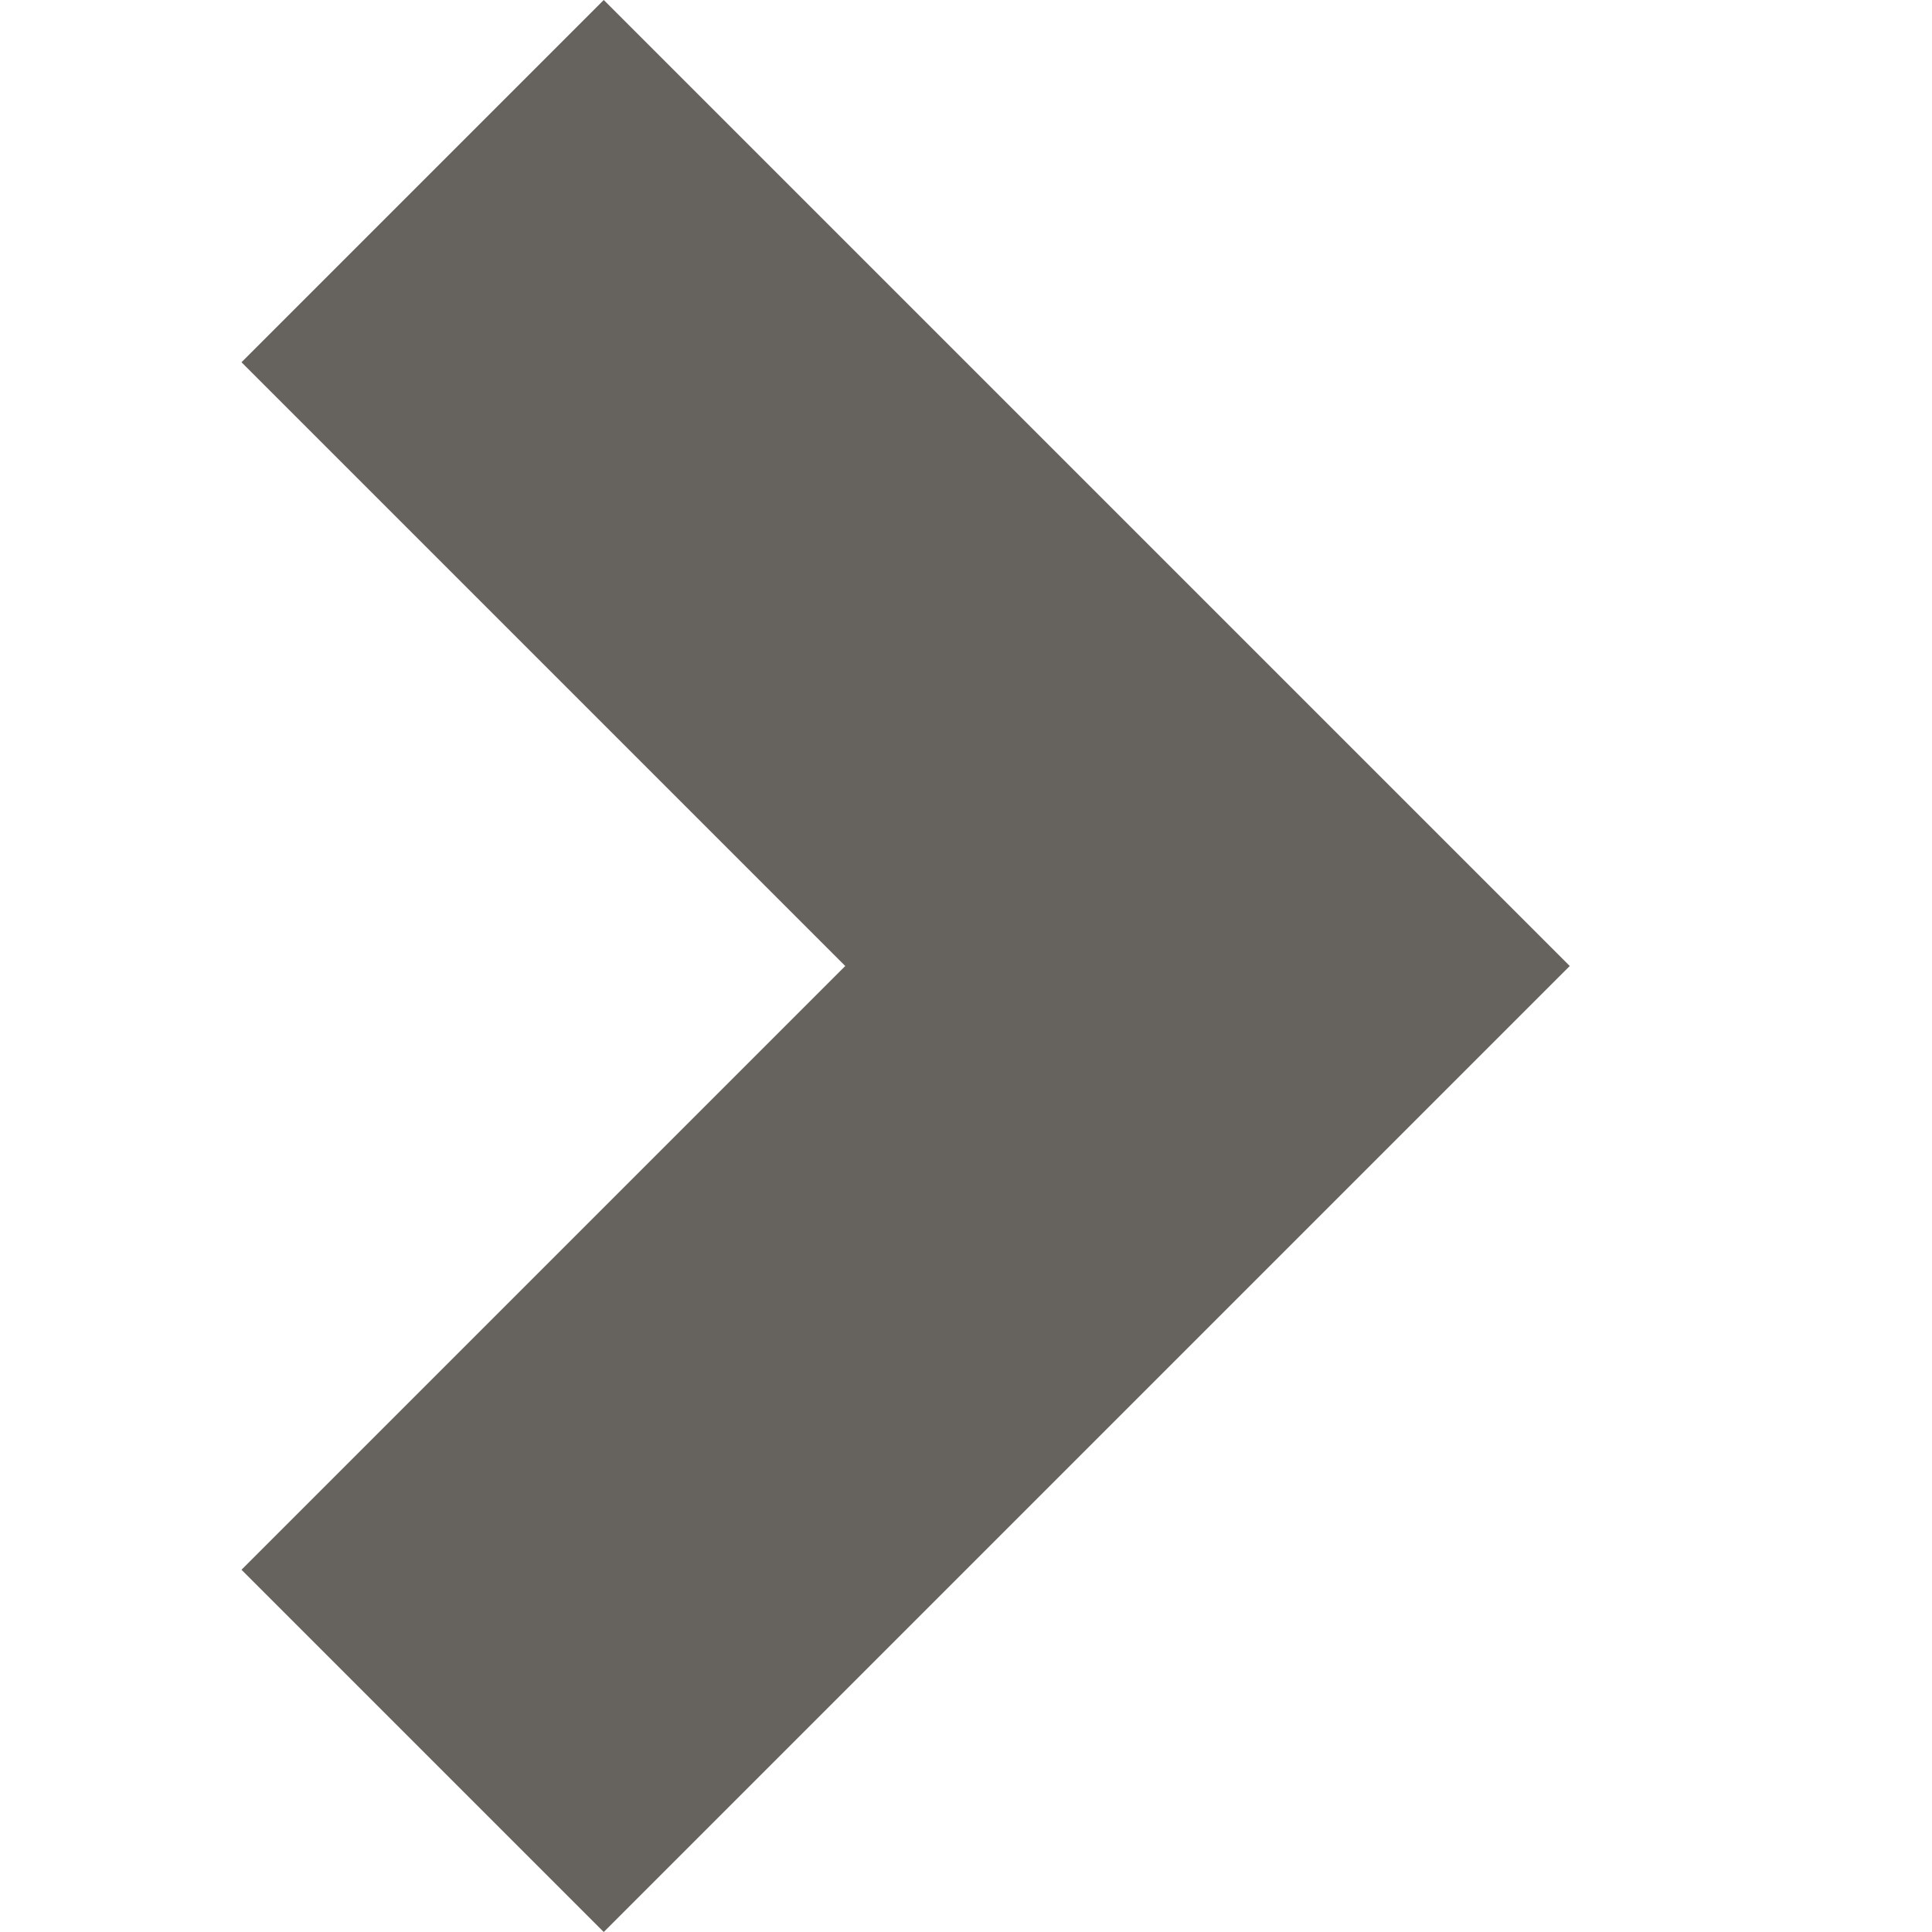
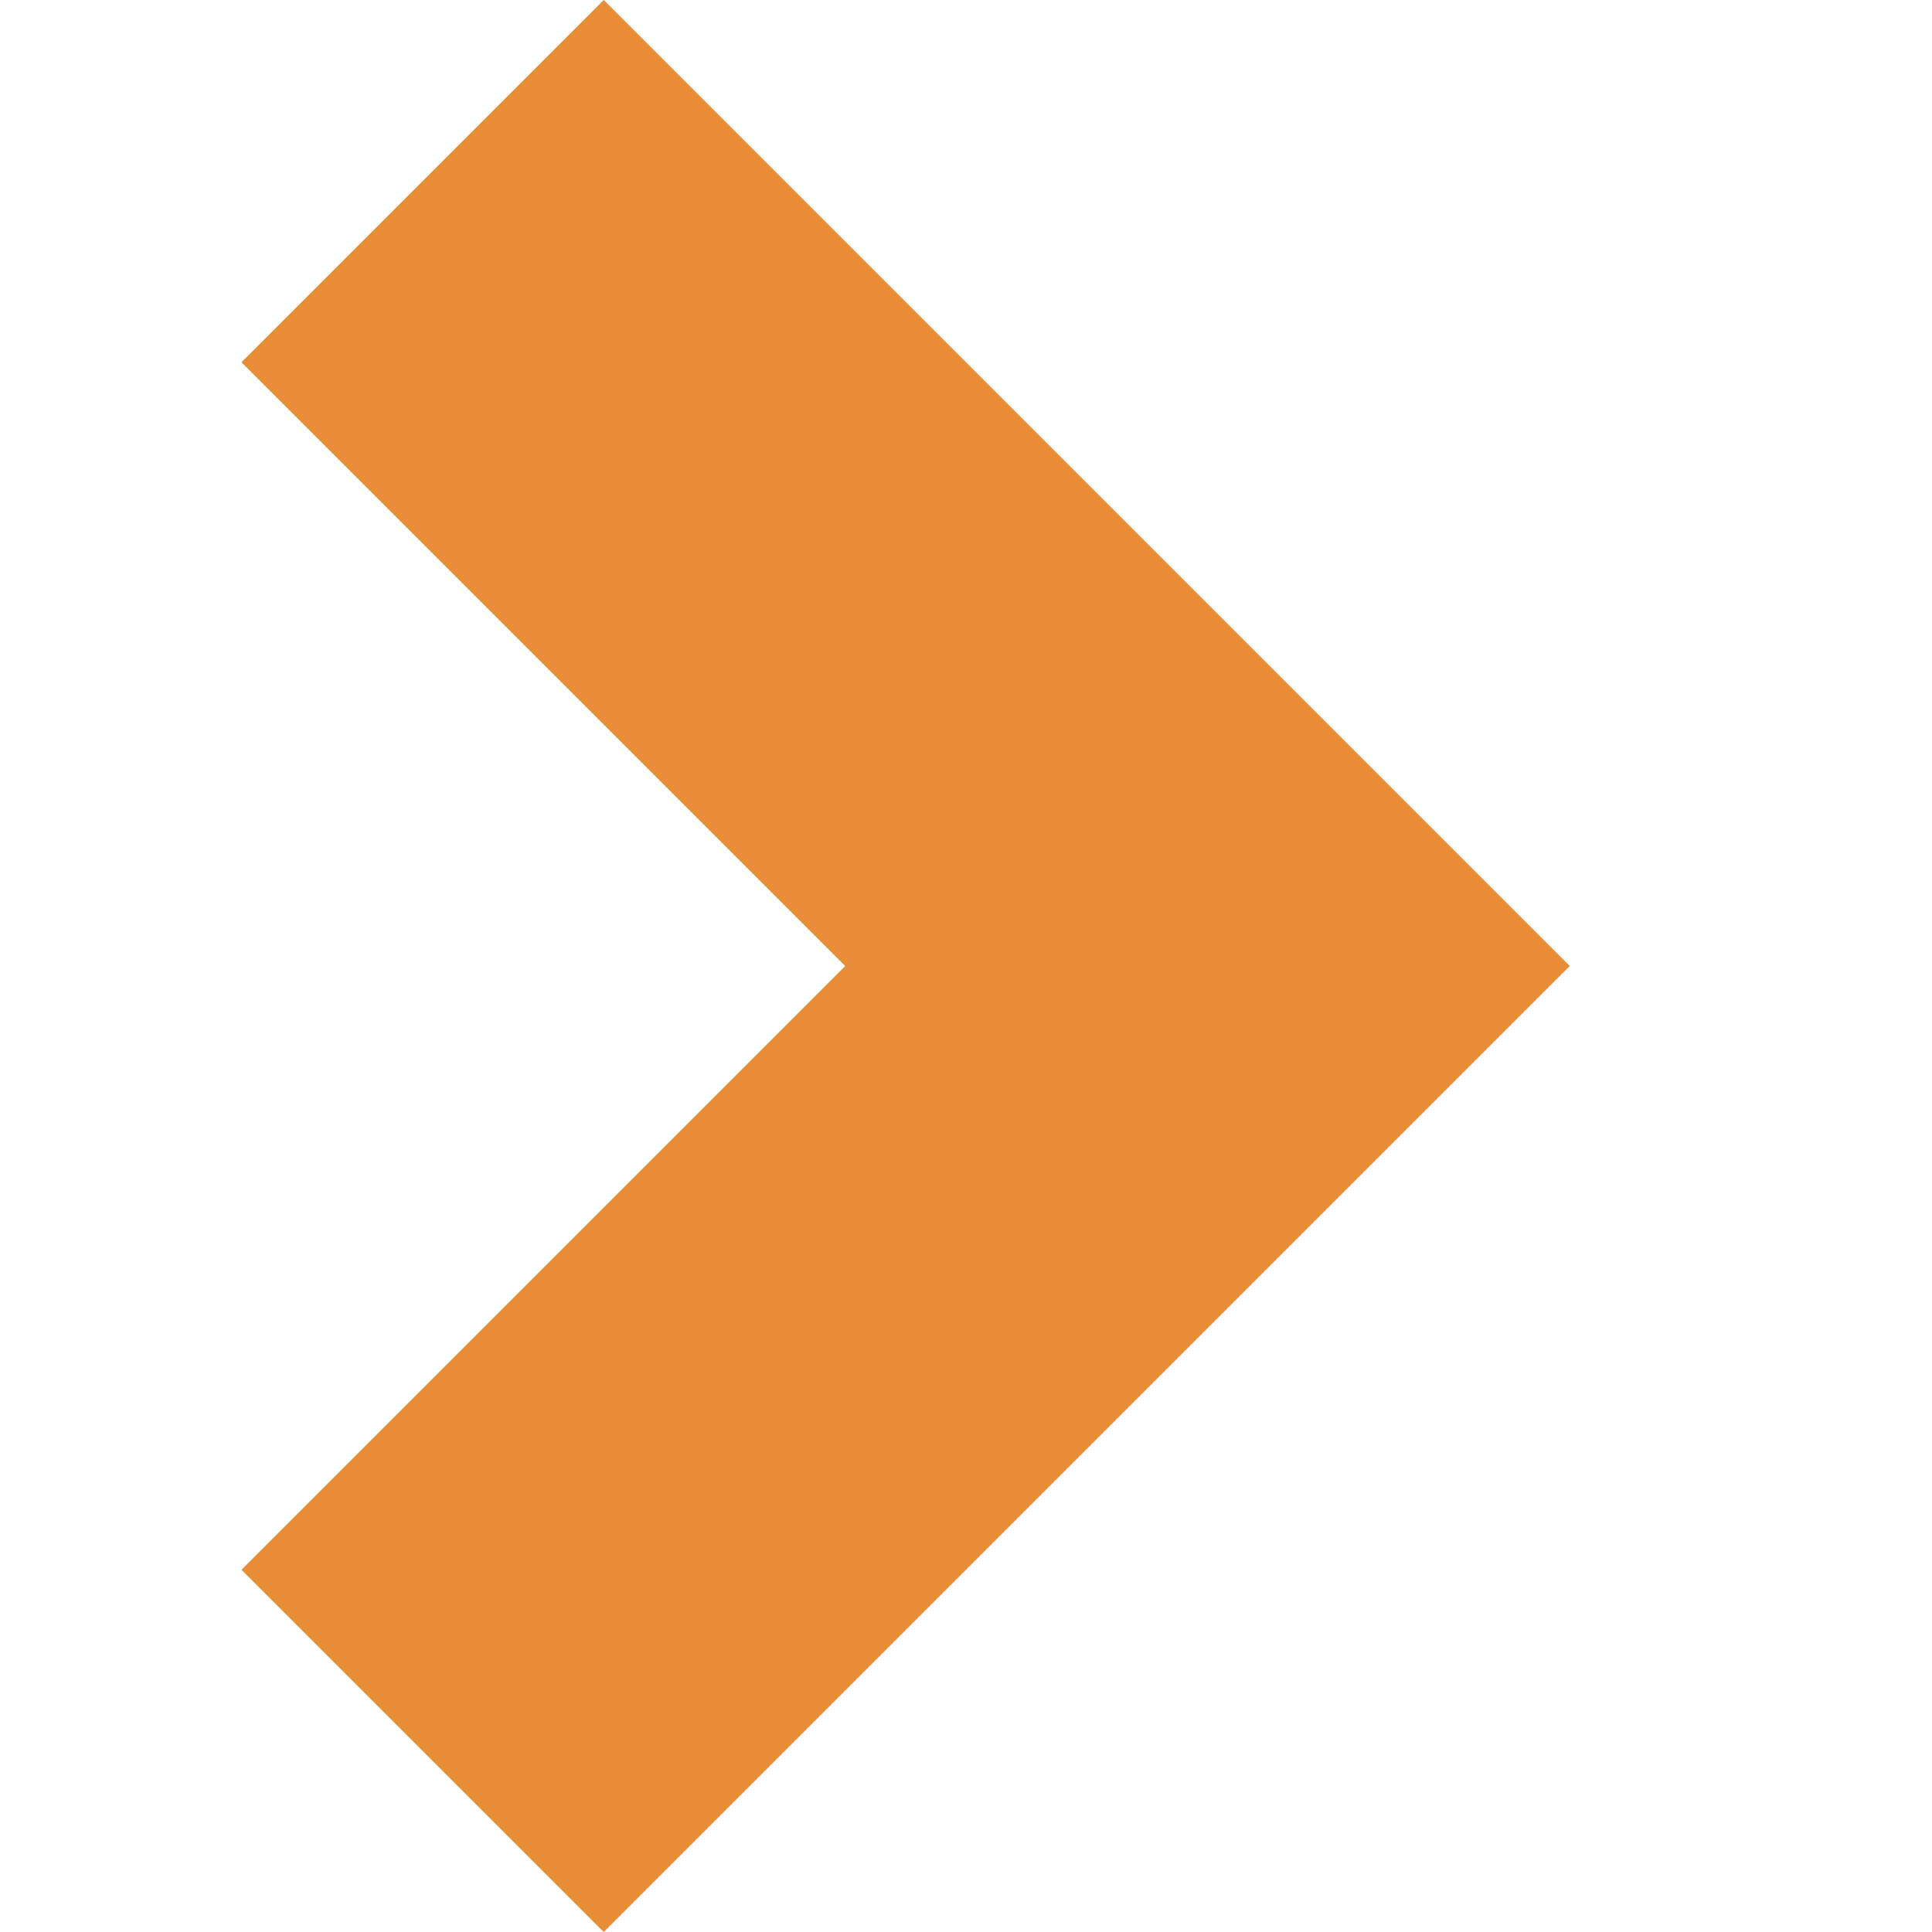
- <svg xmlns="http://www.w3.org/2000/svg" width="512" height="512" viewBox="0 0 512 512" fill="#66625D">
+ <svg xmlns="http://www.w3.org/2000/svg" width="512" height="512" viewBox="0 0 512 512" fill="#E68D35">
  <path d="M 64.00,416.00l 96.00,96.00l 256.00-256.00L 160.00,0.00L 64.00,96.00l 160.00,   160.00L 64.00,416.00z" />
</svg>
